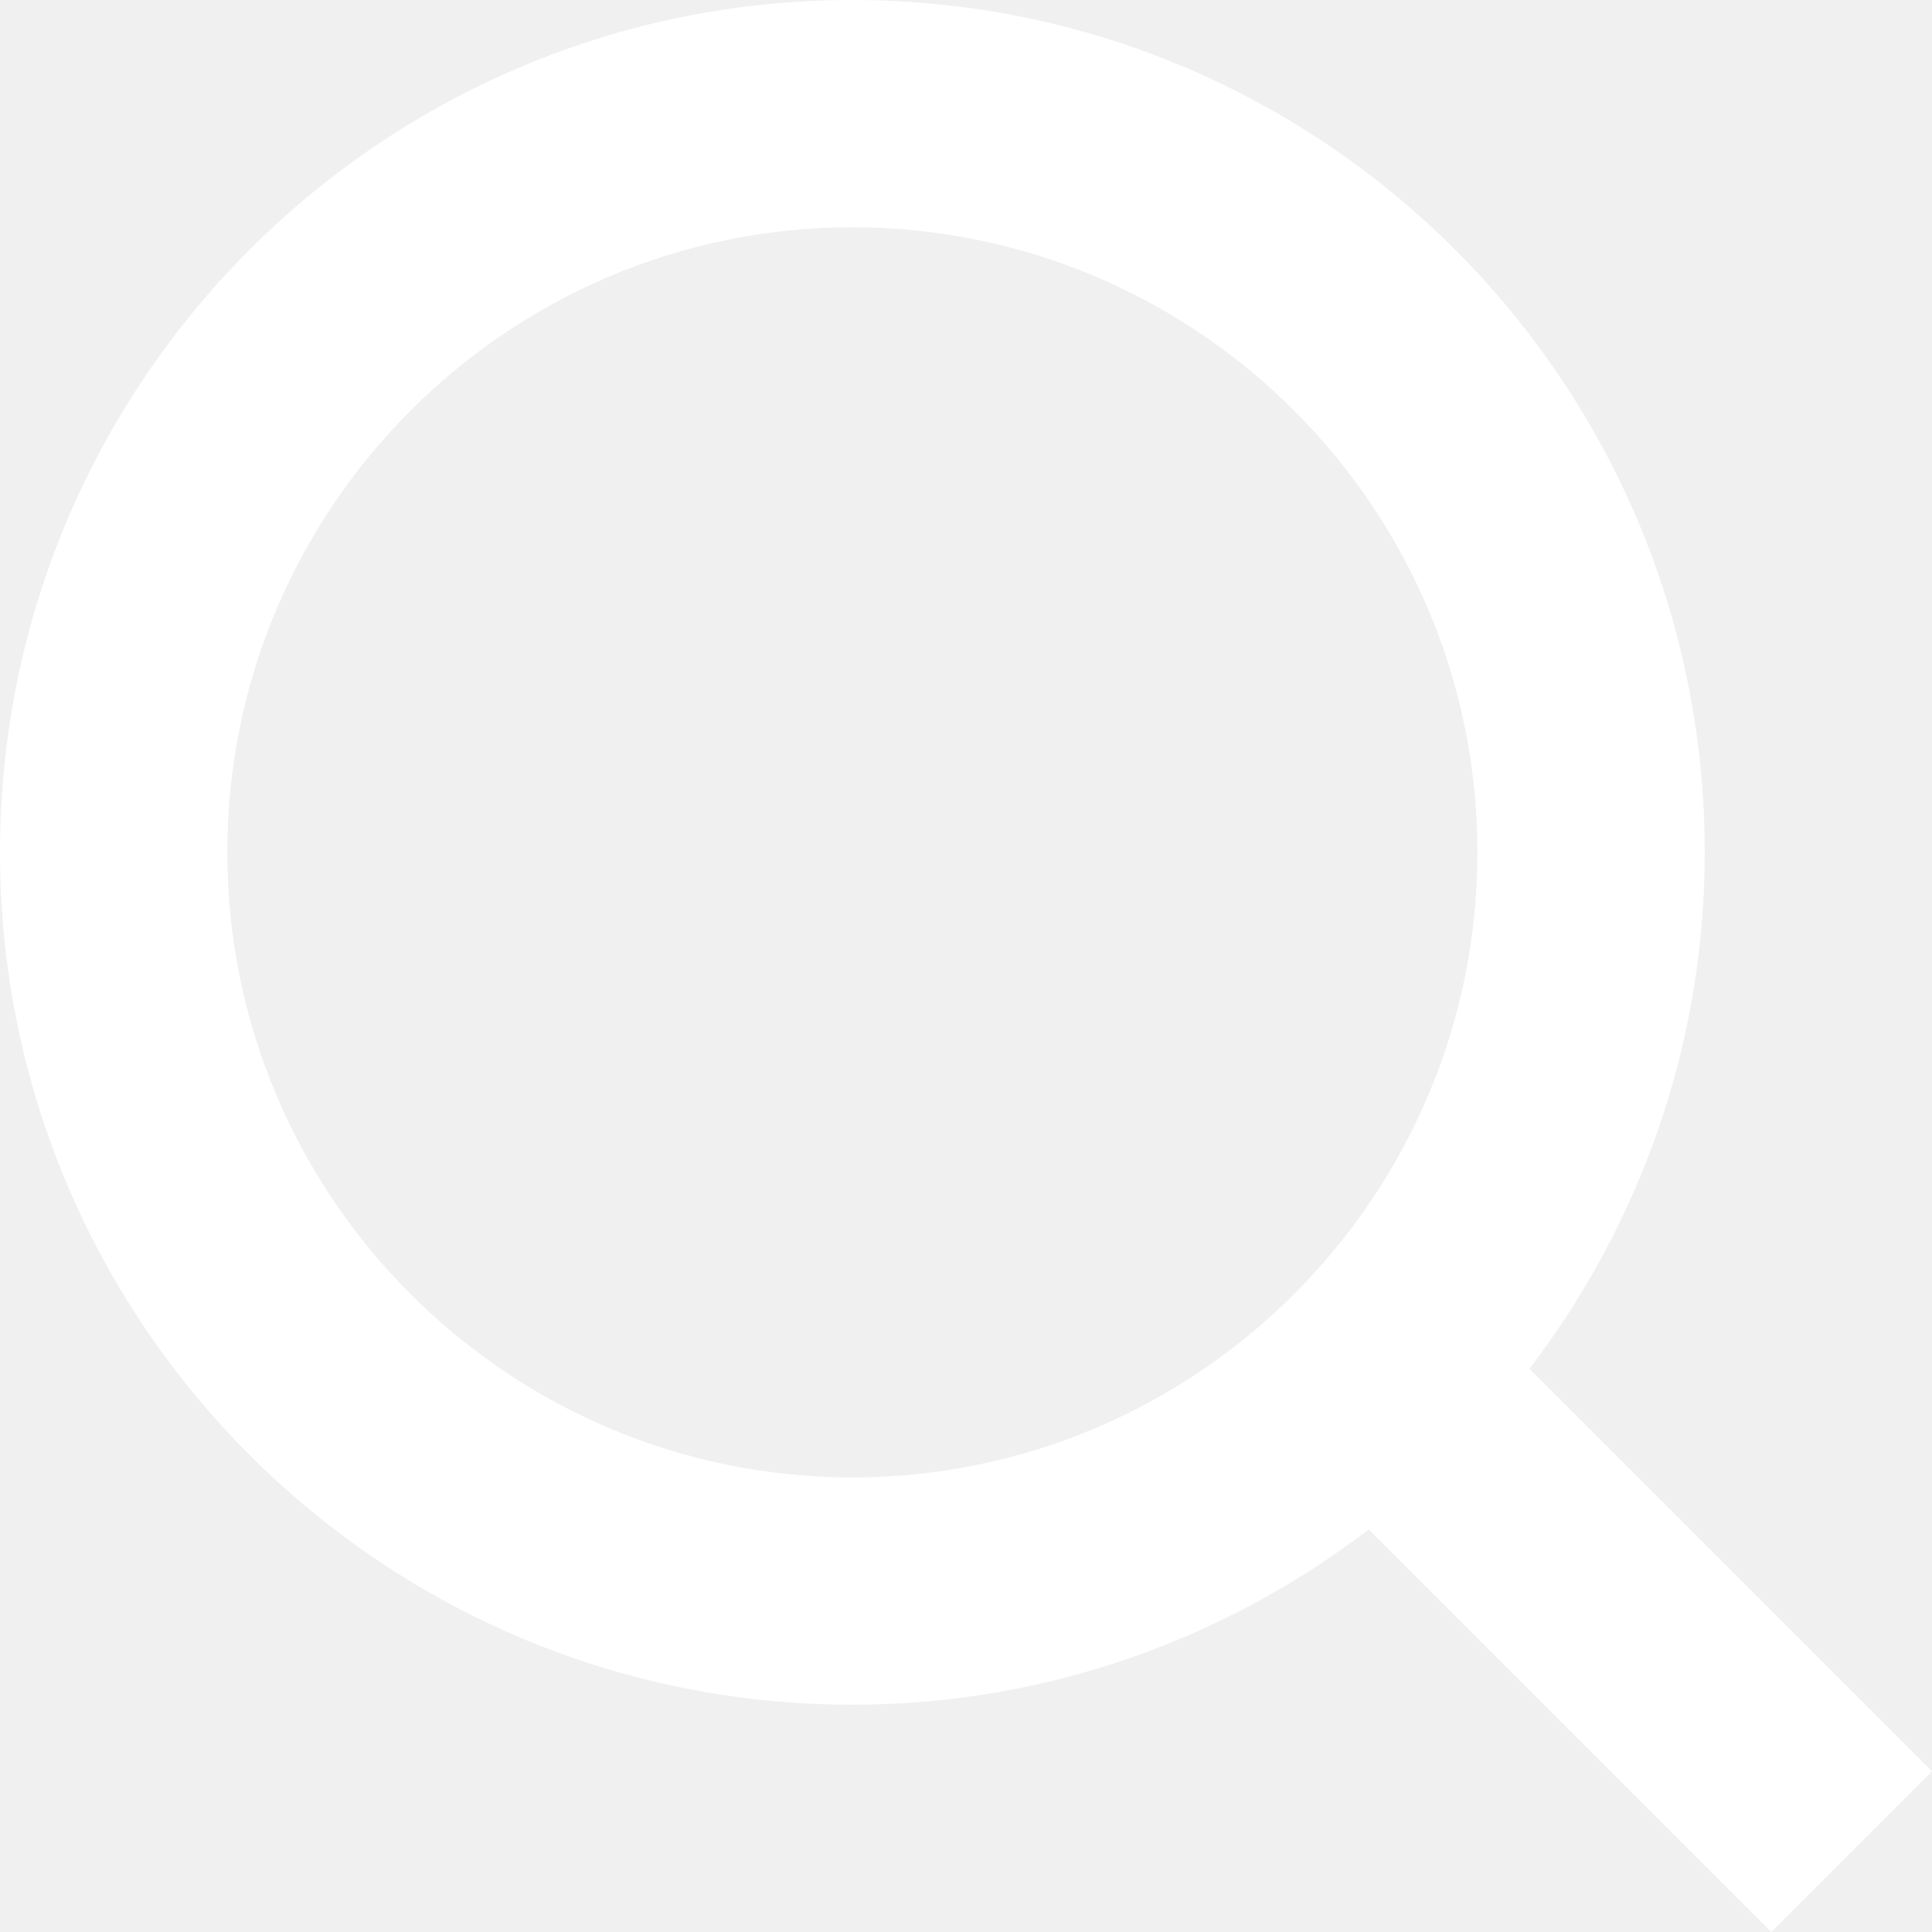
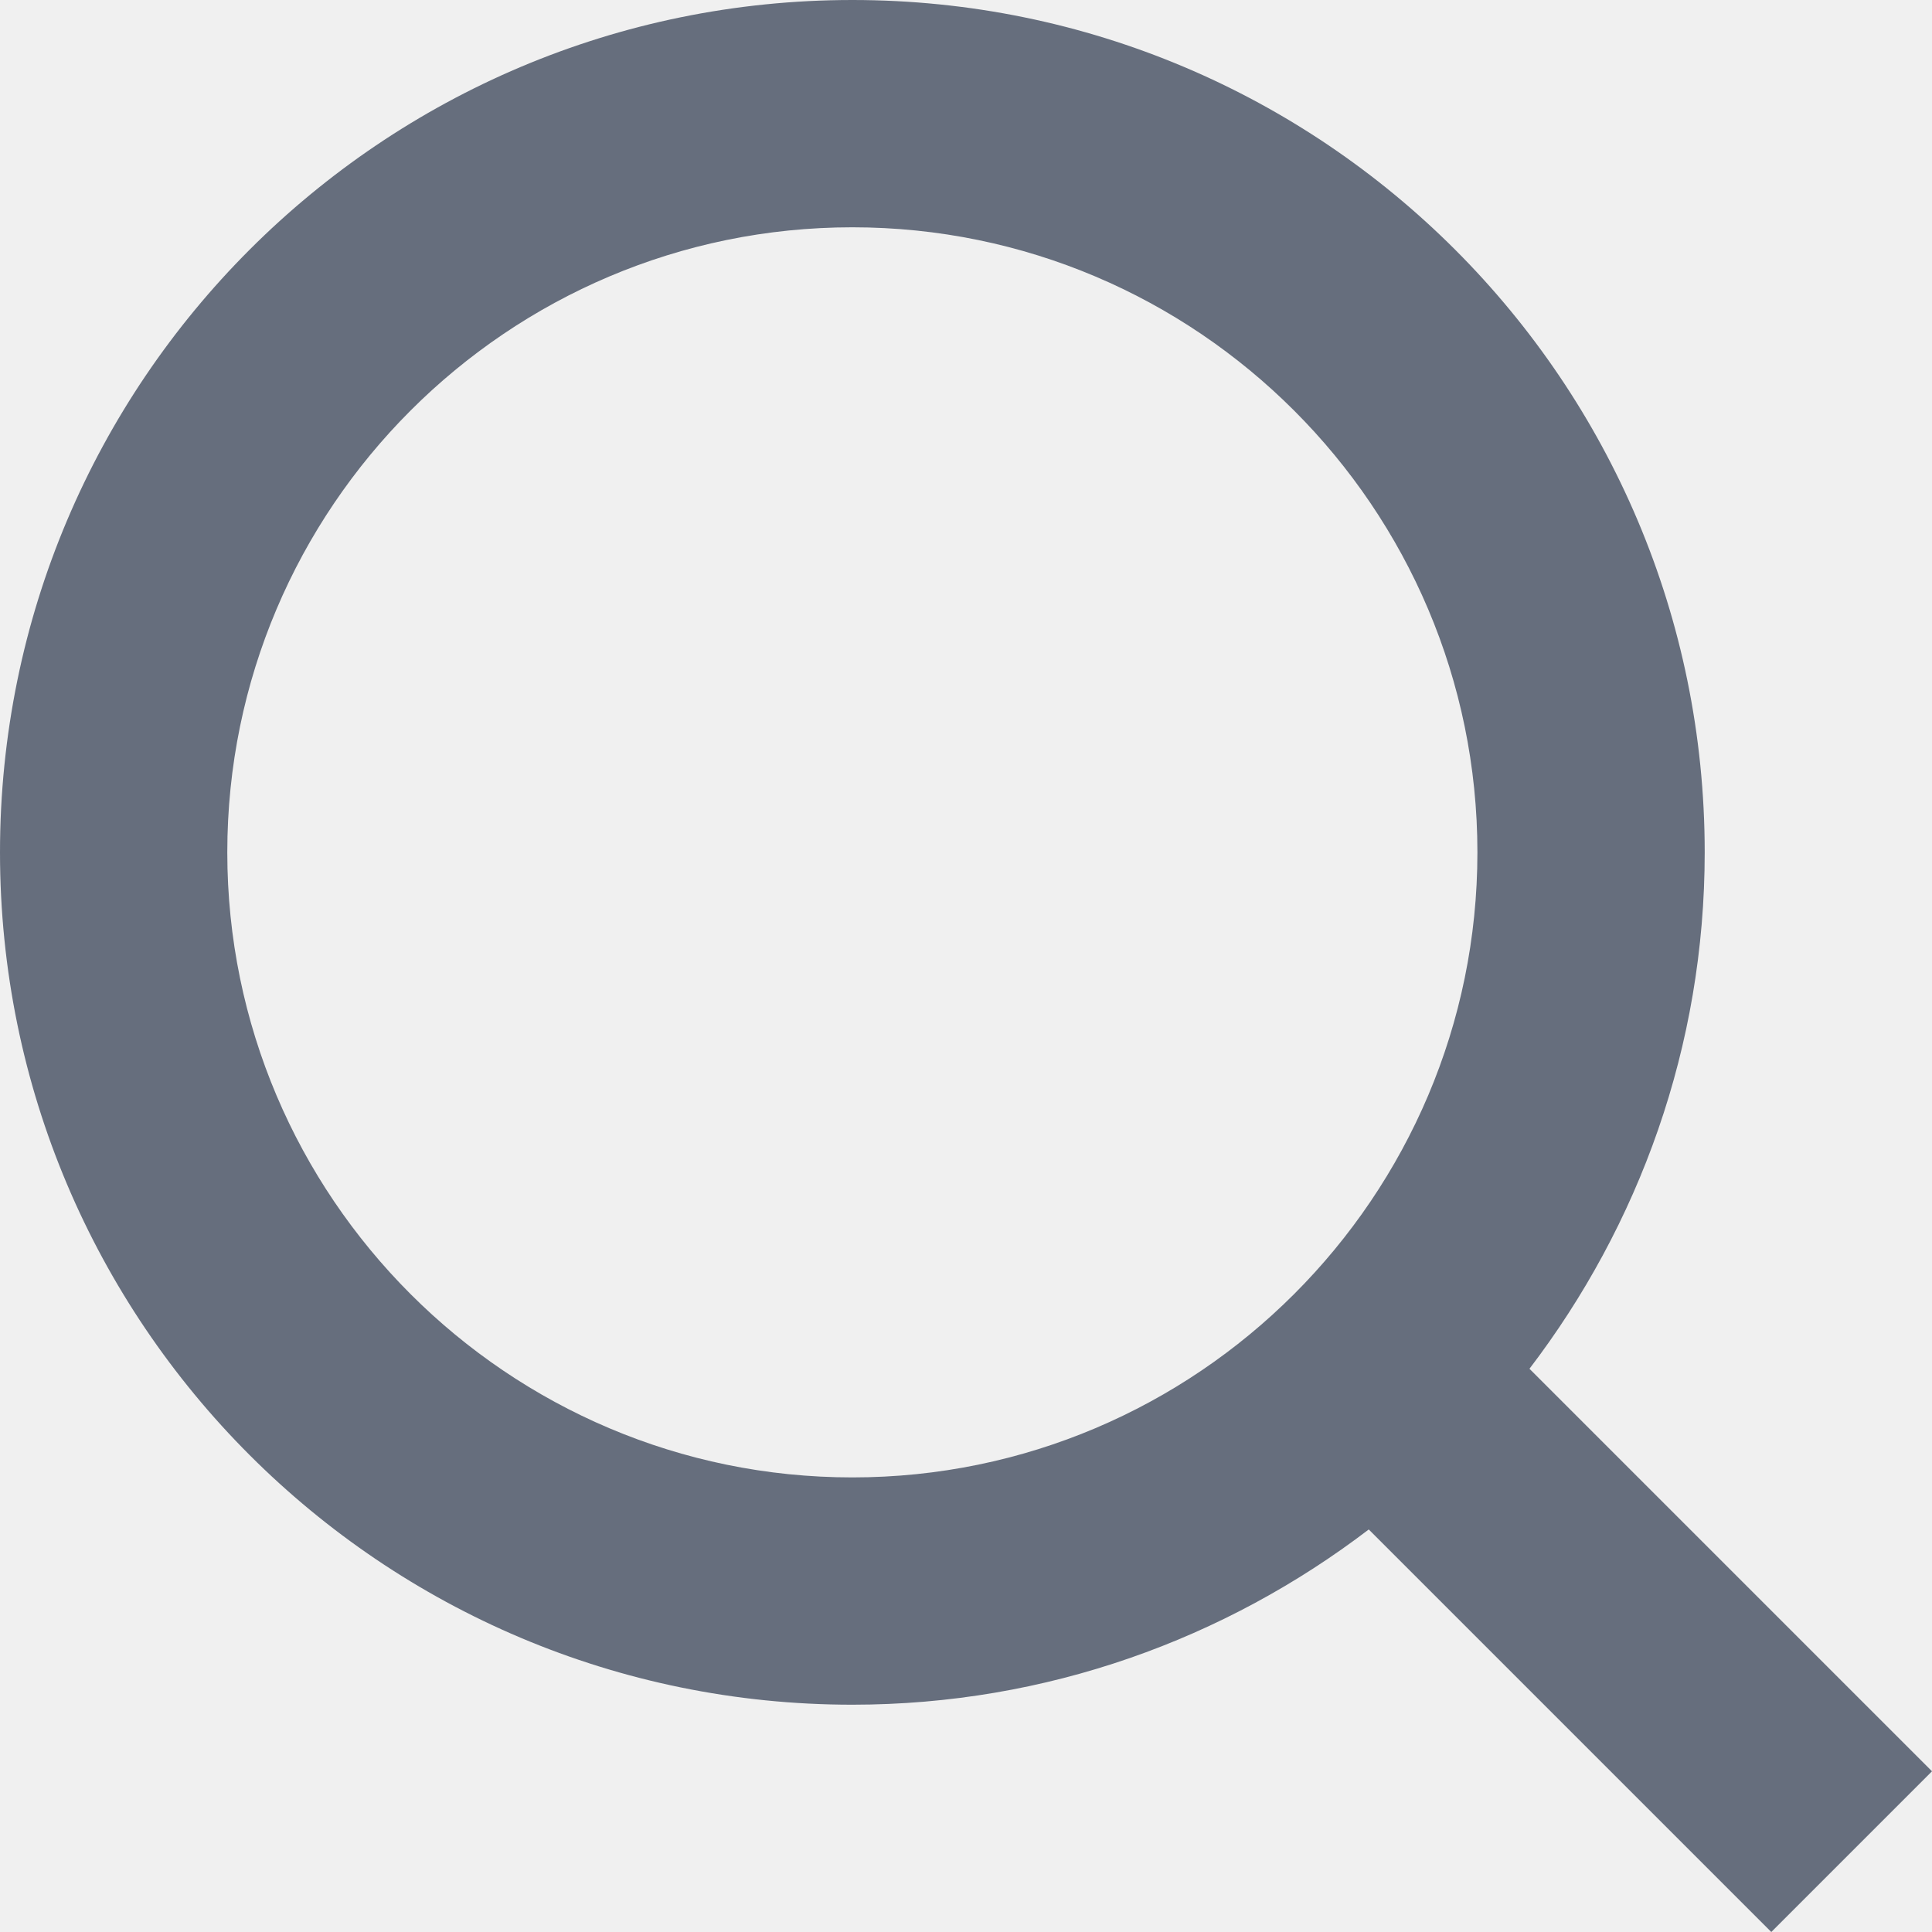
<svg xmlns="http://www.w3.org/2000/svg" version="1.1" x="0px" y="0px" width="17px" height="17px" viewBox="0 0 17 17" enable-background="new 0 0 17 17" xml:space="preserve">
  <g id="Layer_1">
</g>
  <g id="Layer_2">
-     <path fill="#ffffff" d="M17,15.586l-3.542-3.542C14.421,10.782,15,9.21,15,7.5C15,3.358,11.643,0,7.5,0C3.358,0,0,3.358,0,7.5   C0,11.643,3.358,15,7.5,15c1.71,0,3.282-0.579,4.544-1.542L15.586,17L17,15.586z M2,7.5C2,4.467,4.467,2,7.5,2   C10.532,2,13,4.467,13,7.5c0,3.032-2.468,5.5-5.5,5.5C4.467,13,2,10.532,2,7.5z" />
+     <path fill="#666e7d" d="M17,15.586l-3.542-3.542C14.421,10.782,15,9.21,15,7.5C15,3.358,11.643,0,7.5,0C3.358,0,0,3.358,0,7.5   C0,11.643,3.358,15,7.5,15c1.71,0,3.282-0.579,4.544-1.542L15.586,17L17,15.586z M2,7.5C2,4.467,4.467,2,7.5,2   C10.532,2,13,4.467,13,7.5c0,3.032-2.468,5.5-5.5,5.5C4.467,13,2,10.532,2,7.5z" />
  </g>
</svg>
